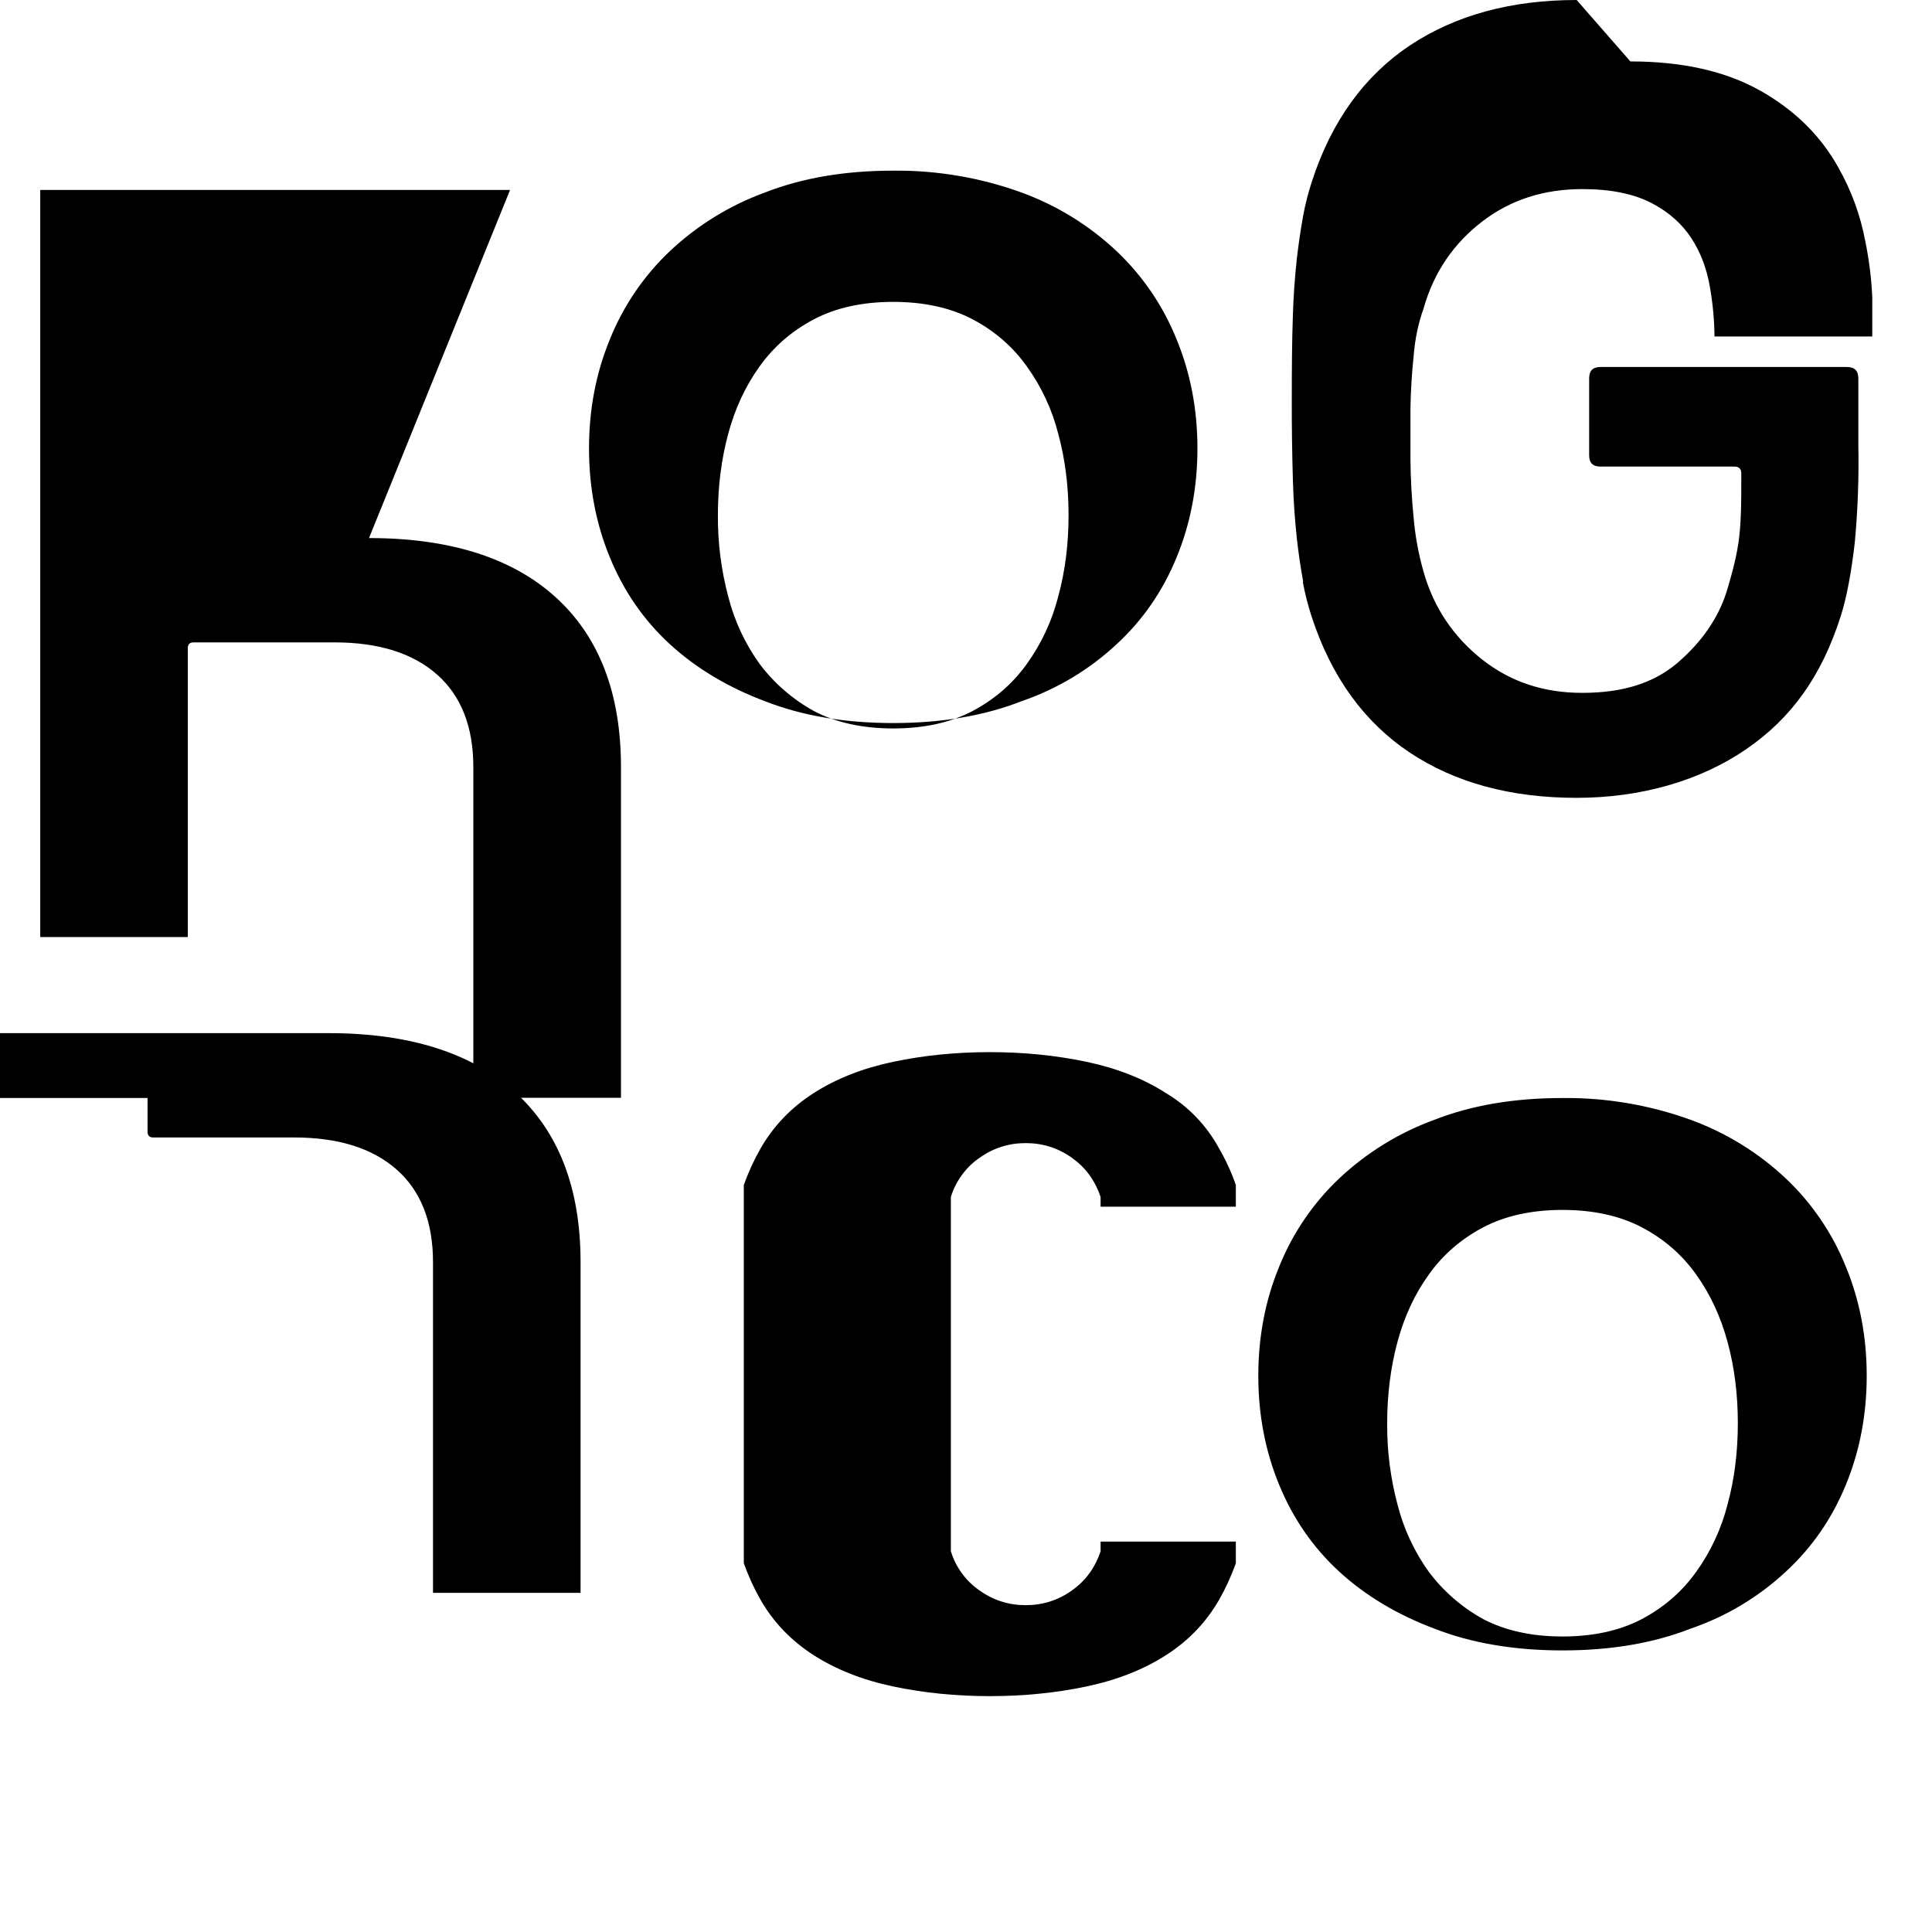
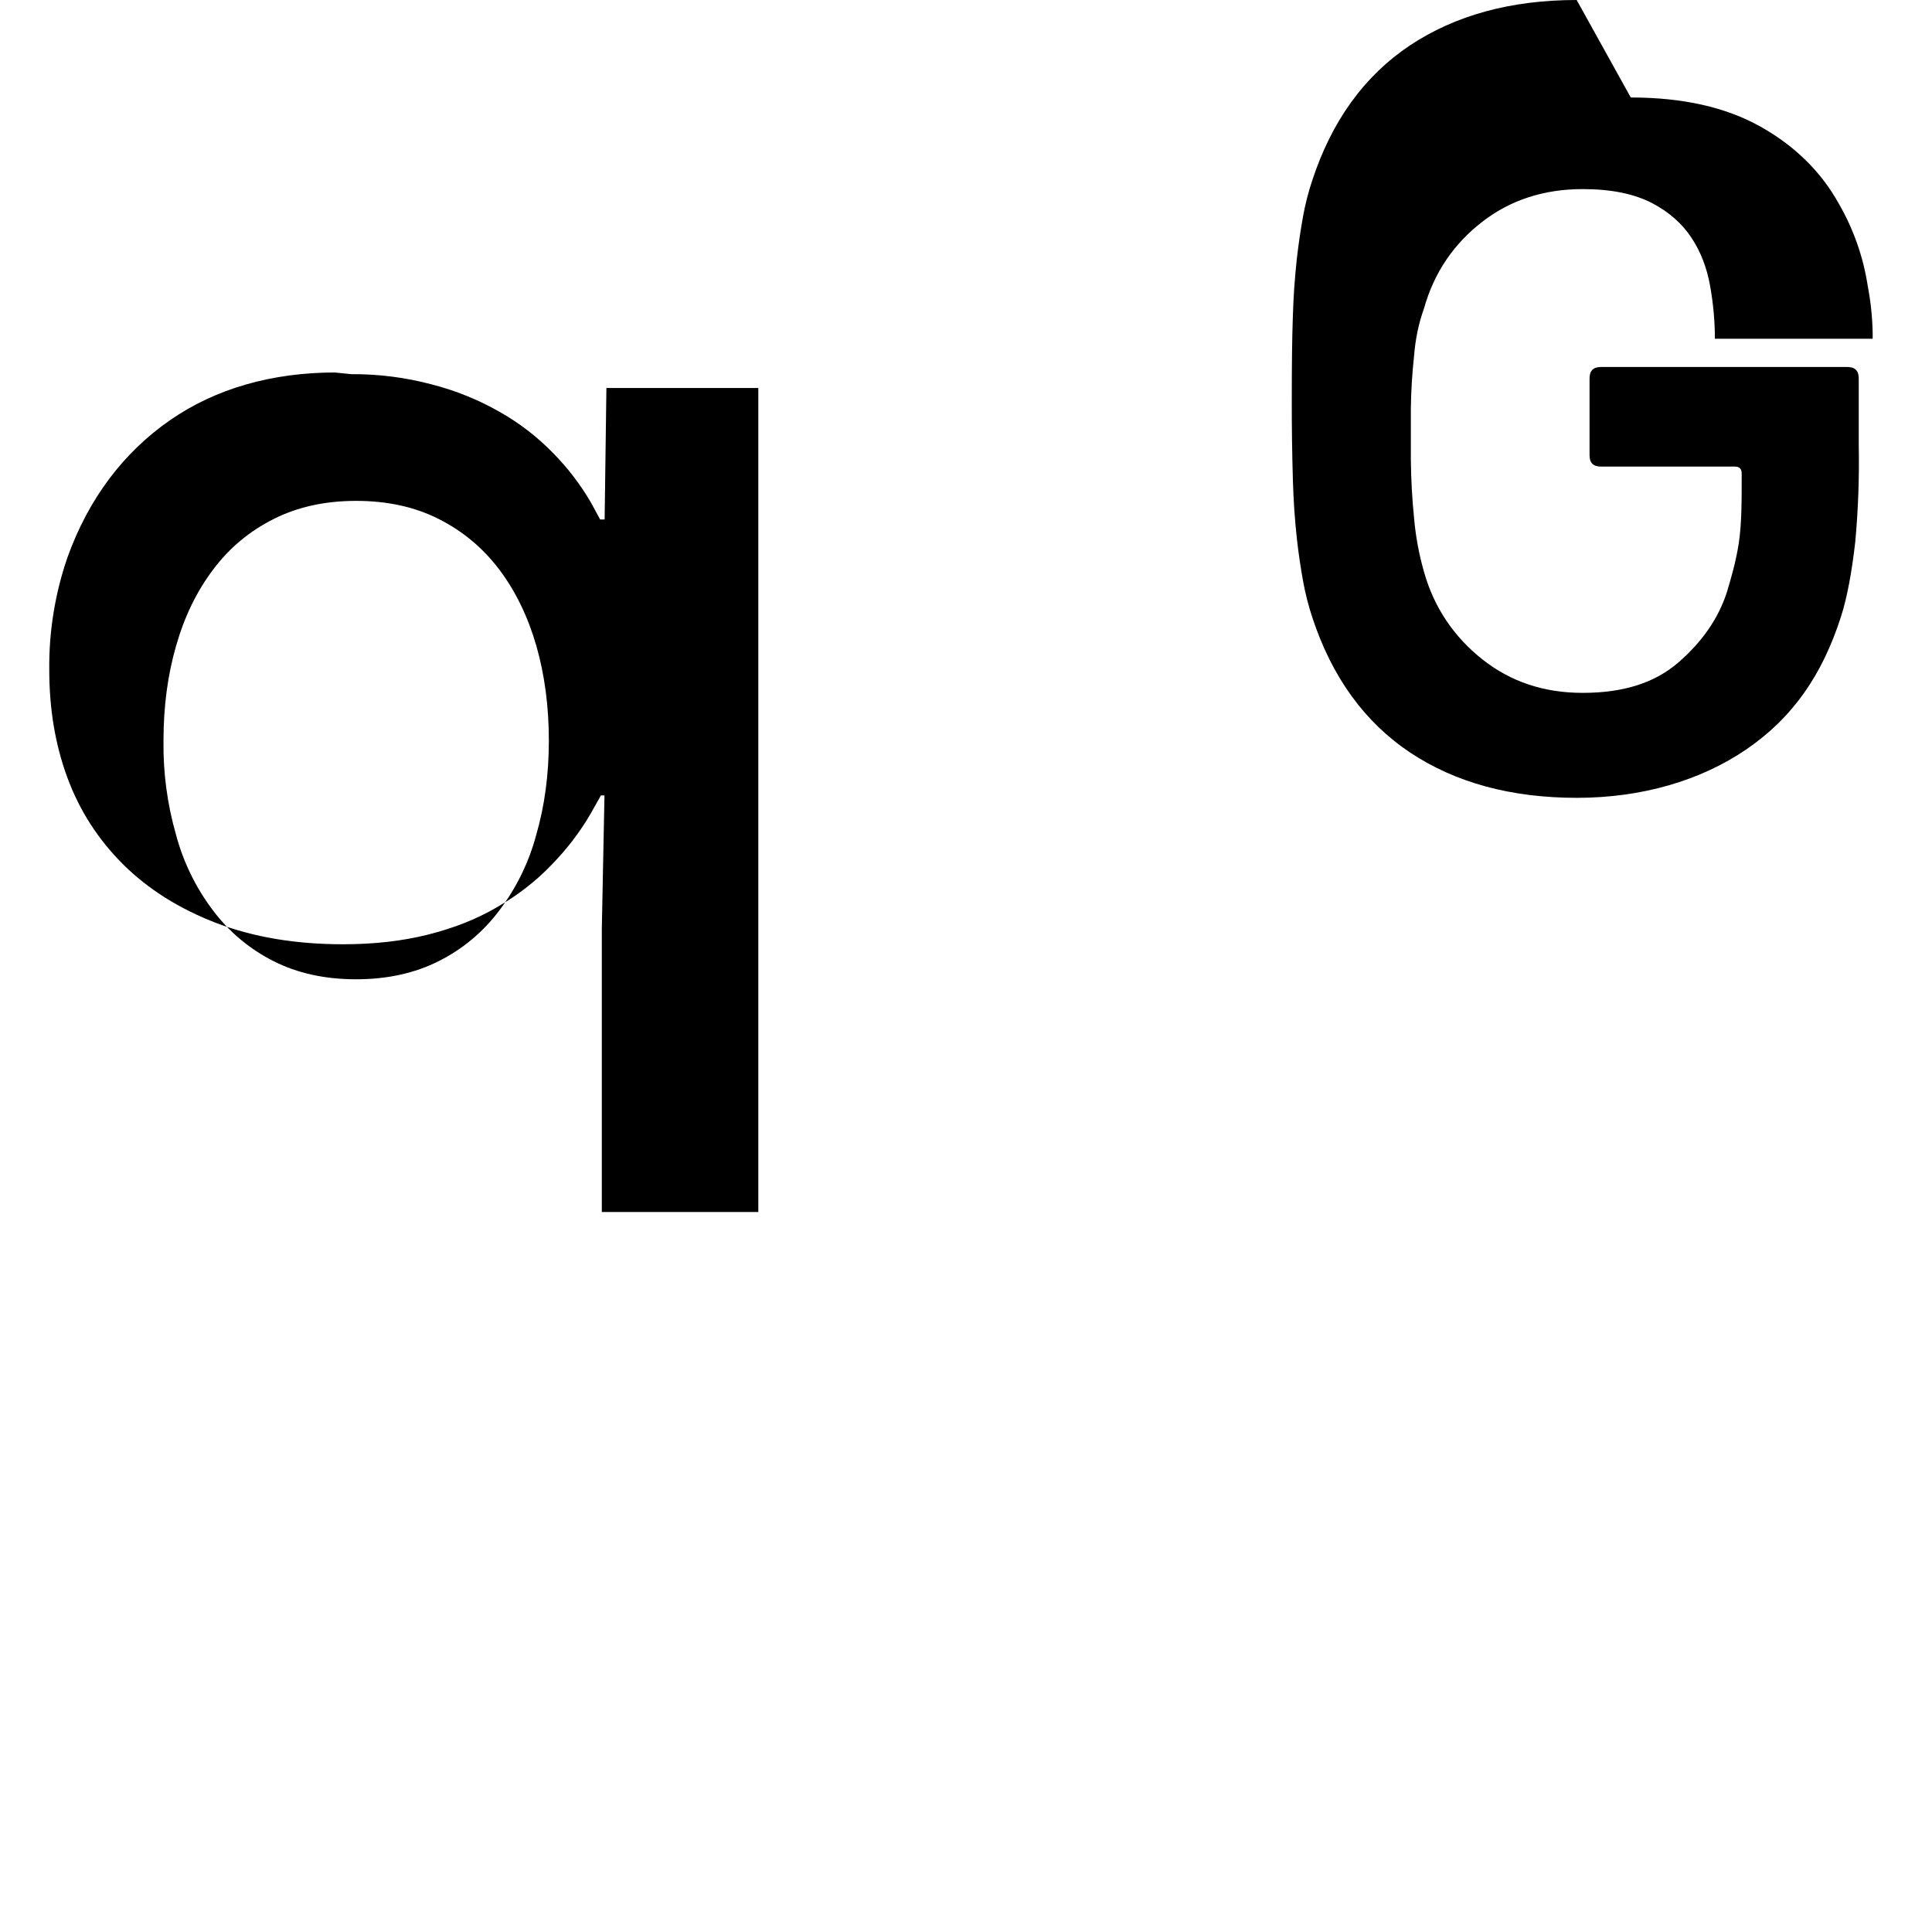
<svg xmlns="http://www.w3.org/2000/svg" viewBox="0 0 24 24" fill="currentColor">
-   <path d="M19.586 0c-.818 0-1.508.19-2.073.565-.563.377-.97.936-1.213 1.68a3.193 3.193 0 0 0-.112.437 8.365 8.365 0 0 0-.078.53 9 9 0 0 0-.05.727c-.01.282-.013.621-.013 1.016a31.121 31.121 0 0 0 .014 1.017 9 9 0 0 0 .05.727 7.946 7.946 0 0 0 .078.53h-.005a3.334 3.334 0 0 0 .112.438c.244.743.65 1.303 1.214 1.68.565.376 1.256.564 2.075.564.8 0 1.536-.213 2.105-.603.57-.39.94-.916 1.175-1.65.076-.235.135-.558.177-.93a10.9 10.9 0 0 0 .043-1.207v-.82c0-.095-.047-.142-.14-.142h-3.064c-.094 0-.14.047-.14.141v.956c0 .094.046.14.14.14h1.666c.056 0 .084.03.084.086 0 .36 0 .62-.036.865-.038.244-.1.447-.147.606-.108.335-.311.622-.603.876-.295.254-.68.378-1.19.378-.48 0-.894-.138-1.244-.415-.35-.277-.6-.638-.727-1.09a3.51 3.51 0 0 1-.123-.667 8.094 8.094 0 0 1-.04-.727v-.633a7.5 7.5 0 0 1 .04-.655c.017-.212.058-.407.123-.587.127-.453.376-.81.727-1.08.35-.27.766-.404 1.245-.404.36 0 .64.06.862.174.22.116.376.26.49.432.114.173.19.37.23.593.04.223.06.442.06.66V4.18h1.96v-.49a4.49 4.49 0 0 0-.088-.7 2.964 2.964 0 0 0-.332-.907c-.222-.4-.549-.72-.977-.96-.43-.24-.964-.36-1.608-.36zm-8.49 2.12c-.6 0-1.13.09-1.59.27a3.45 3.45 0 0 0-1.185.73 3.1 3.1 0 0 0-.746 1.098c-.172.418-.258.87-.258 1.352s.086.934.258 1.352c.172.42.42.78.746 1.08.326.3.73.54 1.185.71.46.18.99.27 1.59.27.6 0 1.13-.09 1.59-.27a3.3 3.3 0 0 0 1.186-.71c.325-.3.573-.66.745-1.08.172-.418.258-.87.258-1.352s-.086-.934-.258-1.352a3.1 3.1 0 0 0-.746-1.098 3.45 3.45 0 0 0-1.185-.73 4.54 4.54 0 0 0-1.59-.27zm-4.76.24H.5v9.28h1.833V8.05c0-.046.024-.07.072-.07h1.75c.548 0 .973.133 1.275.4.3.266.45.65.45 1.15v4.107h1.834V9.53c0-.916-.27-1.618-.81-2.11-.54-.49-1.314-.736-2.32-.736zm4.76 1.39c.38 0 .71.072.985.216.275.145.5.34.675.586a2.48 2.48 0 0 1 .39.837c.086.316.128.653.128 1.01 0 .358-.042.696-.128 1.01a2.481 2.481 0 0 1-.39.838c-.175.245-.4.44-.675.586-.275.144-.604.216-.985.216-.38 0-.71-.072-.985-.216a2.13 2.13 0 0 1-.675-.586 2.474 2.474 0 0 1-.39-.838 3.818 3.818 0 0 1-.128-1.01c0-.357.043-.694.128-1.01.085-.315.214-.593.39-.837.175-.246.4-.44.675-.586.275-.144.604-.216.985-.216zM0 13.64h1.833v.42c0 .046.024.07.071.07h1.75c.548 0 .973.133 1.275.4.3.266.45.65.45 1.15v4.107h1.833V15.68c0-.916-.27-1.618-.81-2.11-.54-.49-1.314-.736-2.32-.736H0zm9.24 0v5.78c.058.16.126.31.206.45.16.28.38.51.66.69.28.18.61.31.99.39.38.08.78.12 1.2.12.42 0 .82-.04 1.2-.12.38-.08.71-.21.99-.39.28-.18.5-.41.66-.69.08-.14.148-.29.206-.45v-.27h-1.68v.12c-.07.21-.19.37-.36.49-.17.12-.36.18-.57.18-.21 0-.4-.06-.57-.18a.917.917 0 0 1-.36-.49v-4.4a.917.917 0 0 1 .36-.49c.17-.12.36-.18.57-.18.21 0 .4.06.57.18.17.12.29.28.36.49v.12h1.68v-.27a2.62 2.62 0 0 0-.206-.45 1.8 1.8 0 0 0-.66-.69c-.28-.18-.61-.31-.99-.39-.38-.08-.78-.12-1.2-.12-.42 0-.82.04-1.2.12-.38.08-.71.21-.99.39-.28.18-.5.41-.66.69-.08.14-.148.29-.206.45zm10.17 0c-.6 0-1.13.09-1.59.27a3.45 3.45 0 0 0-1.185.73 3.1 3.1 0 0 0-.746 1.098c-.172.418-.258.87-.258 1.352s.086.934.258 1.352c.172.42.42.78.746 1.08.326.3.73.54 1.185.71.46.18.99.27 1.59.27.6 0 1.13-.09 1.59-.27a3.3 3.3 0 0 0 1.186-.71c.325-.3.573-.66.745-1.08.172-.418.258-.87.258-1.352s-.086-.934-.258-1.352a3.1 3.1 0 0 0-.746-1.098 3.45 3.45 0 0 0-1.185-.73 4.54 4.54 0 0 0-1.59-.27zm0 1.39c.38 0 .71.072.985.216.275.145.5.34.675.586.175.244.304.522.39.837.086.316.128.653.128 1.01 0 .358-.042.696-.128 1.01a2.481 2.481 0 0 1-.39.838c-.175.245-.4.44-.675.586-.275.144-.604.216-.985.216-.38 0-.71-.072-.985-.216a2.13 2.13 0 0 1-.675-.586 2.474 2.474 0 0 1-.39-.838 3.818 3.818 0 0 1-.128-1.01c0-.357.043-.694.128-1.01.085-.315.214-.593.39-.837.175-.246.4-.44.675-.586.275-.144.604-.216.985-.216z" />
+   <path d="M19.586 0c-.818 0-1.508.19-2.073.565-.563.377-.97.936-1.213 1.68a3.193 3.193 0 0 0-.112.437 8.365 8.365 0 0 0-.078.53 9 9 0 0 0-.05.727c-.01.282-.013.621-.013 1.016a31.121 31.121 0 0 0 .014 1.017 9 9 0 0 0 .05.727 7.946 7.946 0 0 0 .078.53 3.334 3.334 0 0 0 .112.438c.244.743.65 1.303 1.214 1.68.565.376 1.256.564 2.075.564.8 0 1.536-.213 2.105-.603.57-.39.94-.916 1.175-1.65.076-.235.135-.558.177-.93a10.9 10.9 0 0 0 .043-1.207v-.82c0-.095-.047-.142-.14-.142h-3.064c-.094 0-.14.047-.14.141v.956c0 .094.046.14.14.14h1.666c.056 0 .084.03.084.086 0 .36 0 .62-.036.865-.038.244-.1.447-.147.606-.108.335-.311.622-.603.876-.295.254-.68.378-1.19.378-.48 0-.894-.138-1.244-.415-.35-.277-.6-.638-.727-1.09a3.51 3.51 0 0 1-.123-.667 8.094 8.094 0 0 1-.04-.727v-.633c.003-.22.015-.418.04-.655.017-.212.058-.407.123-.587.127-.453.376-.81.727-1.08.35-.27.766-.404 1.245-.404.36 0 .64.06.862.174.22.116.376.26.49.432.114.173.19.37.23.593.04.223.06.442.06.66h1.96v-.076a3.5 3.5 0 0 0-.062-.584 2.927 2.927 0 0 0-.358-1.017c-.222-.4-.549-.72-.977-.96-.43-.24-.964-.36-1.608-.36zM4.166 4.627c-.786 0-1.49.2-2.057.595C1.54 5.617 1.1 6.19.836 6.93a4.15 4.15 0 0 0-.224 1.39c0 .487.074.93.224 1.337.15.408.38.768.693 1.08.312.31.7.553 1.16.73.462.175.985.263 1.57.263.39 0 .74-.04 1.058-.12.317-.08.6-.19.856-.34.255-.147.48-.32.672-.52.194-.198.36-.413.493-.644l.127-.225h.044l-.033 1.655v3.52H9.42V4.82H7.533l-.022 1.633h-.056l-.114-.21a3.093 3.093 0 0 0-.475-.62 2.96 2.96 0 0 0-.66-.507 3.404 3.404 0 0 0-.84-.34 3.796 3.796 0 0 0-1.002-.128l-.198-.02zm.258 1.595c.387 0 .73.075 1.028.226.297.15.548.36.75.627.202.268.355.583.46.945.104.363.156.756.156 1.18 0 .42-.052.81-.157 1.172a2.706 2.706 0 0 1-.46.94 2.13 2.13 0 0 1-.75.627c-.297.15-.64.226-1.027.226-.387 0-.73-.075-1.027-.226a2.137 2.137 0 0 1-.75-.628 2.712 2.712 0 0 1-.46-.94 4.03 4.03 0 0 1-.156-1.17c0-.425.052-.818.157-1.18.104-.363.257-.678.46-.946.2-.268.452-.477.75-.627.296-.15.64-.226 1.026-.226z" />
</svg>
